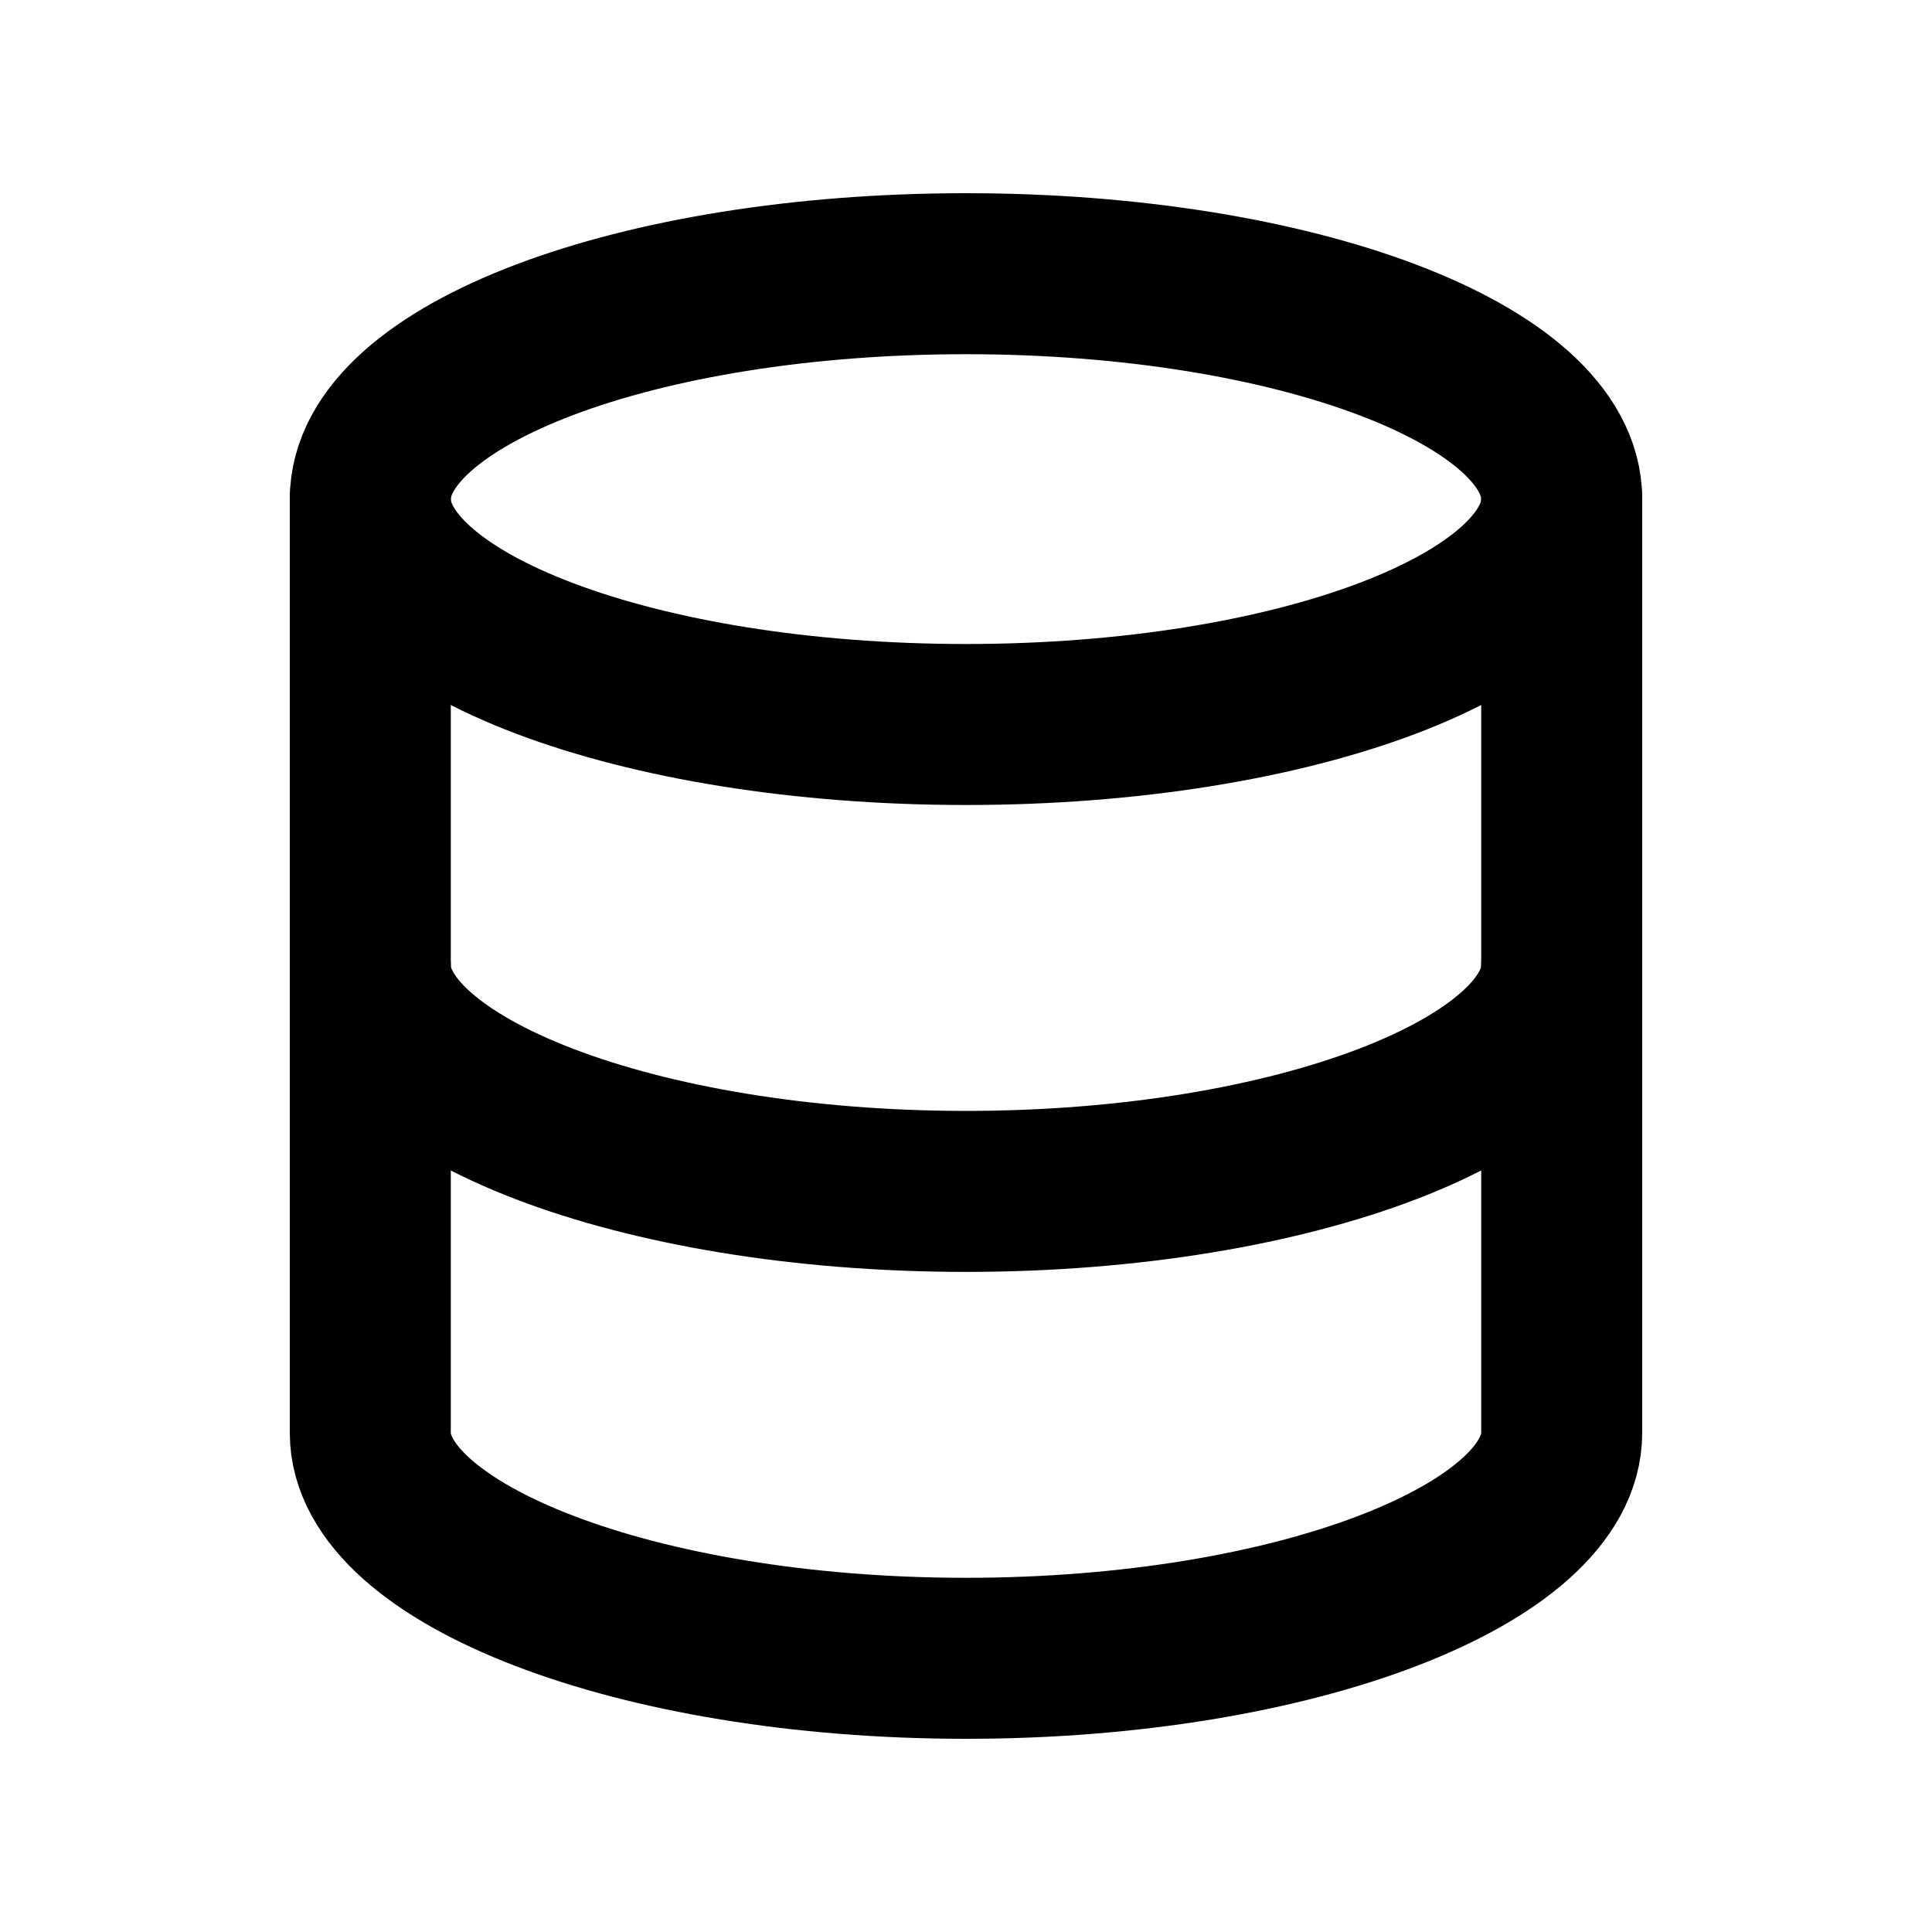
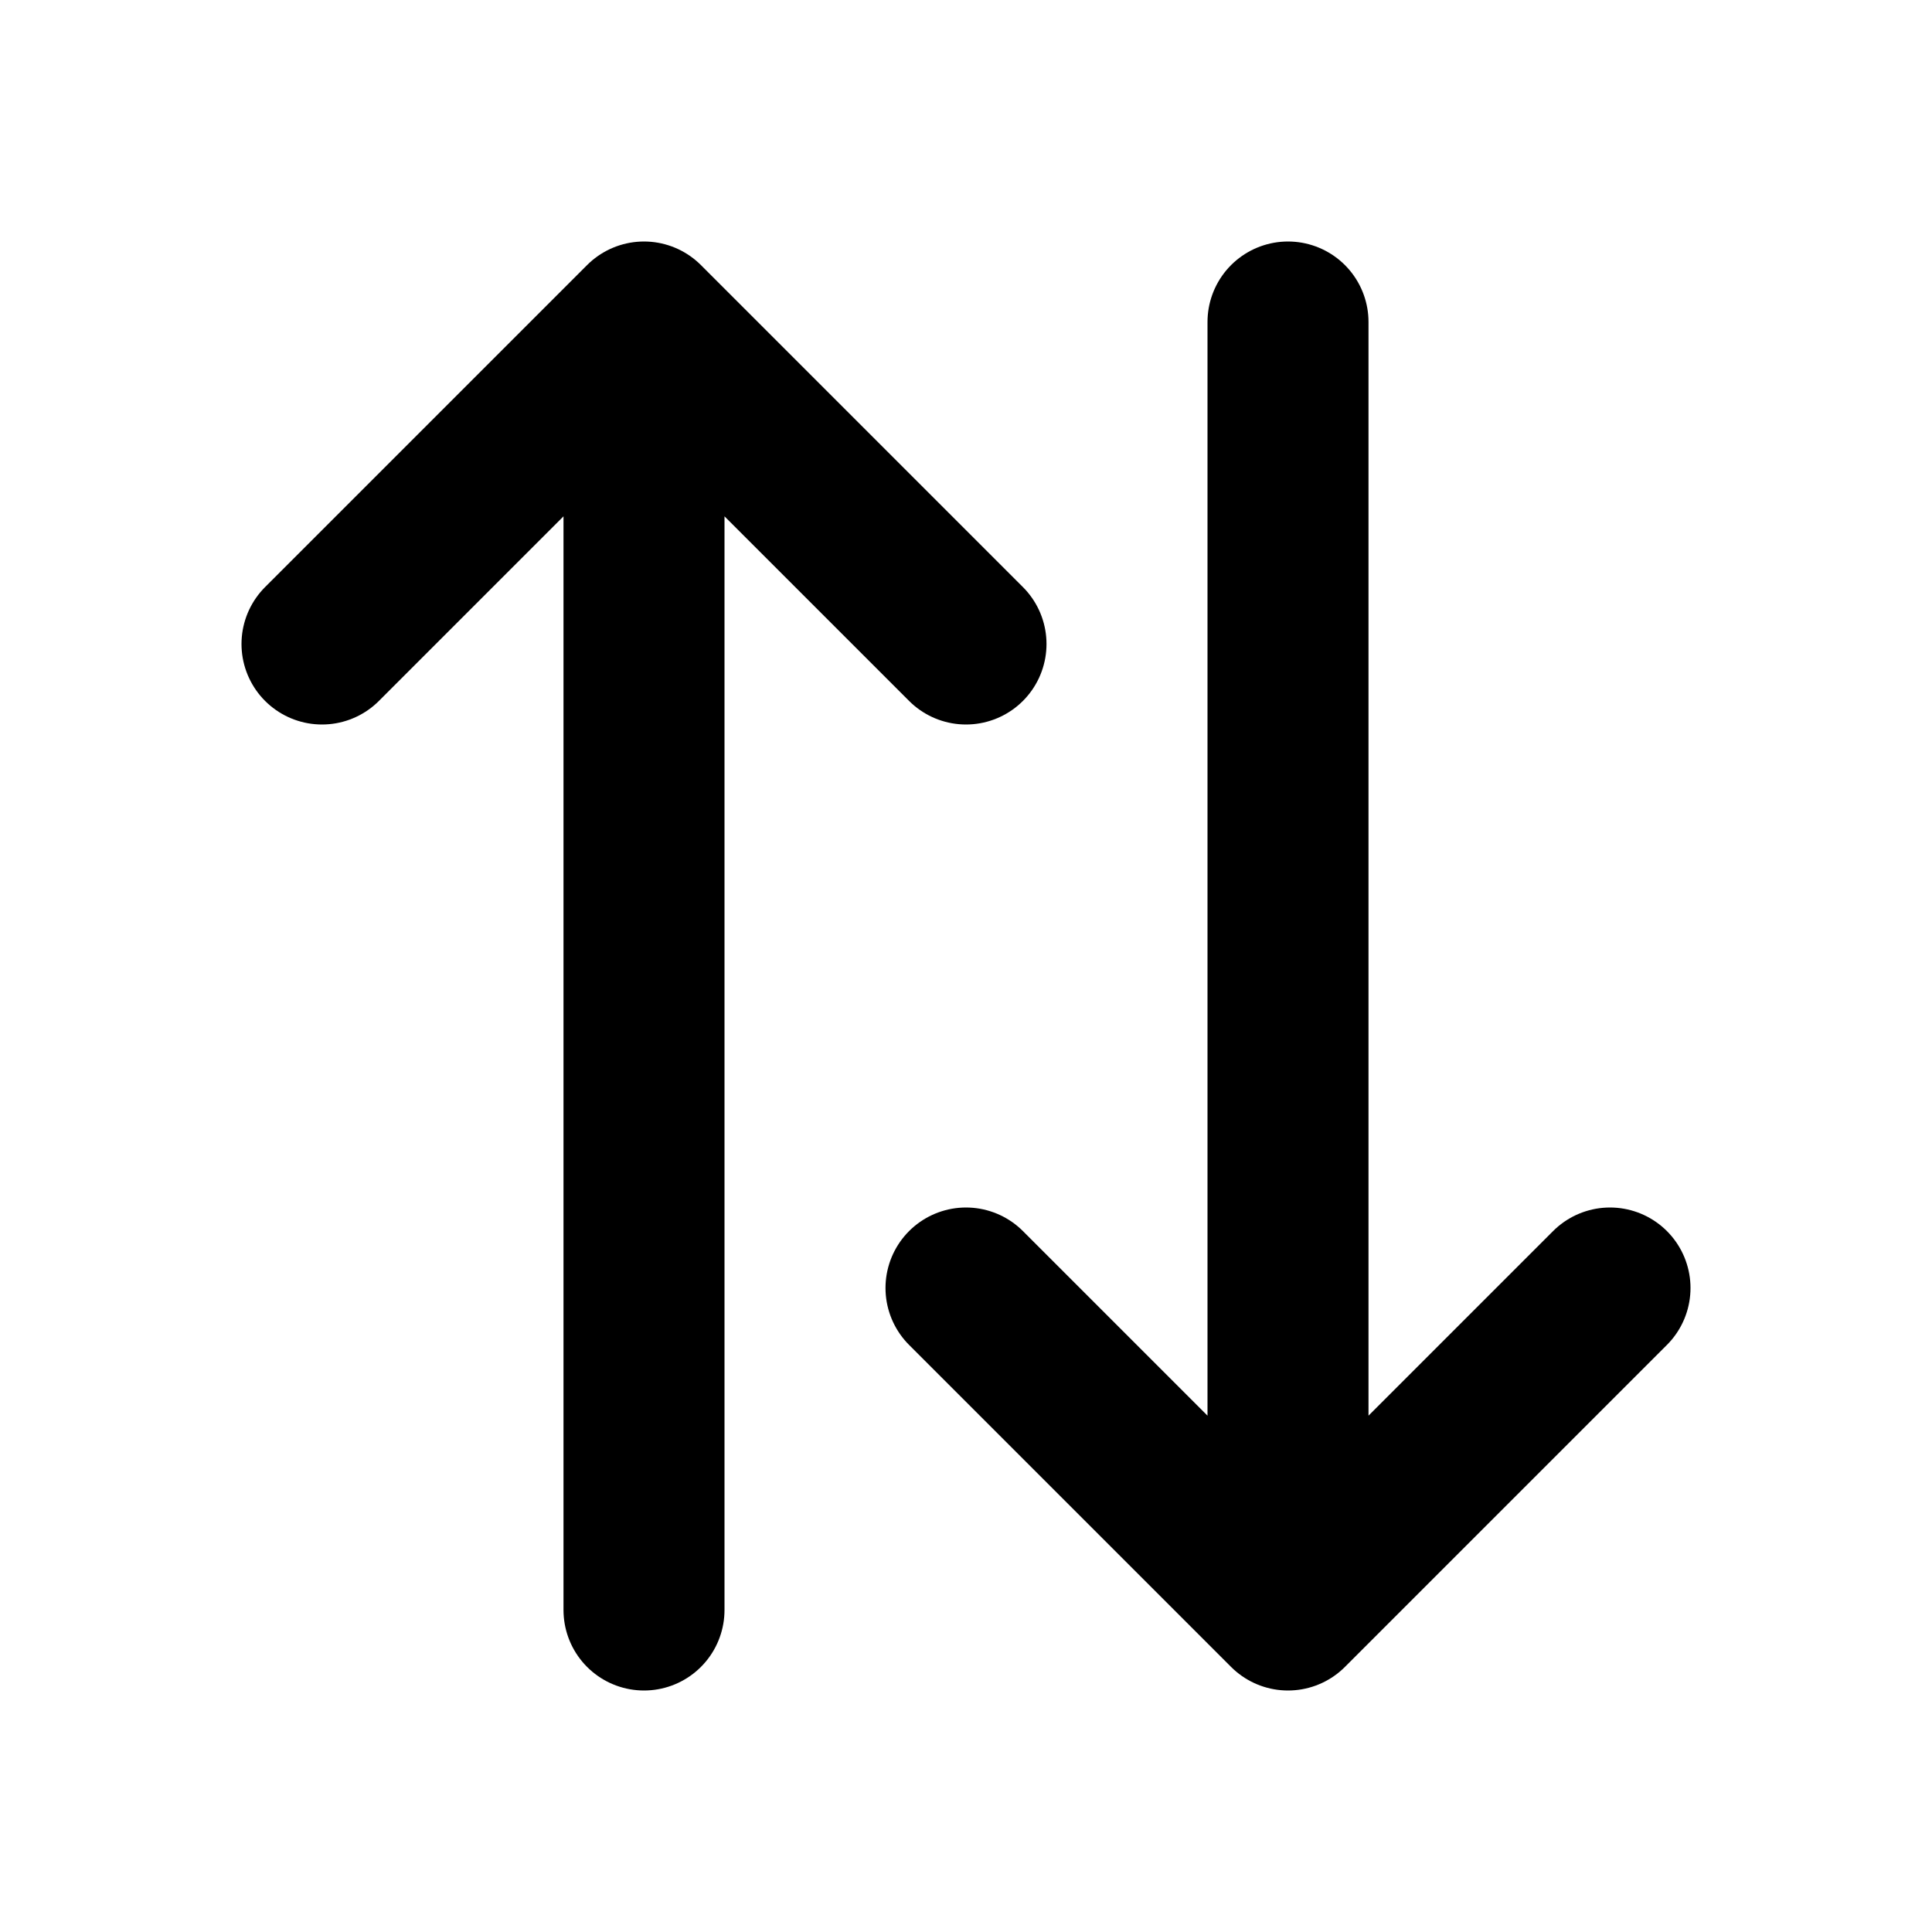
<svg xmlns="http://www.w3.org/2000/svg" width="24" height="24" viewBox="0 0 24 24" fill="none" stroke="#000000" stroke-width="2" stroke-linecap="round" stroke-linejoin="round">
-   <ellipse cx="12" cy="6.2" rx="7.4" ry="2.8" />
-   <path d="M4.6 6.2v11.6c0 1.5 3.3 2.8 7.4 2.8s7.4-1.3 7.4-2.8V6.2" />
-   <path d="M4.6 12c0 1.5 3.3 2.8 7.4 2.8s7.4-1.3 7.4-2.8" />
+   <path d="M8 20V4M4 8l4-4 4 4M16 4v16M12 16l4 4 4-4" />
</svg>
